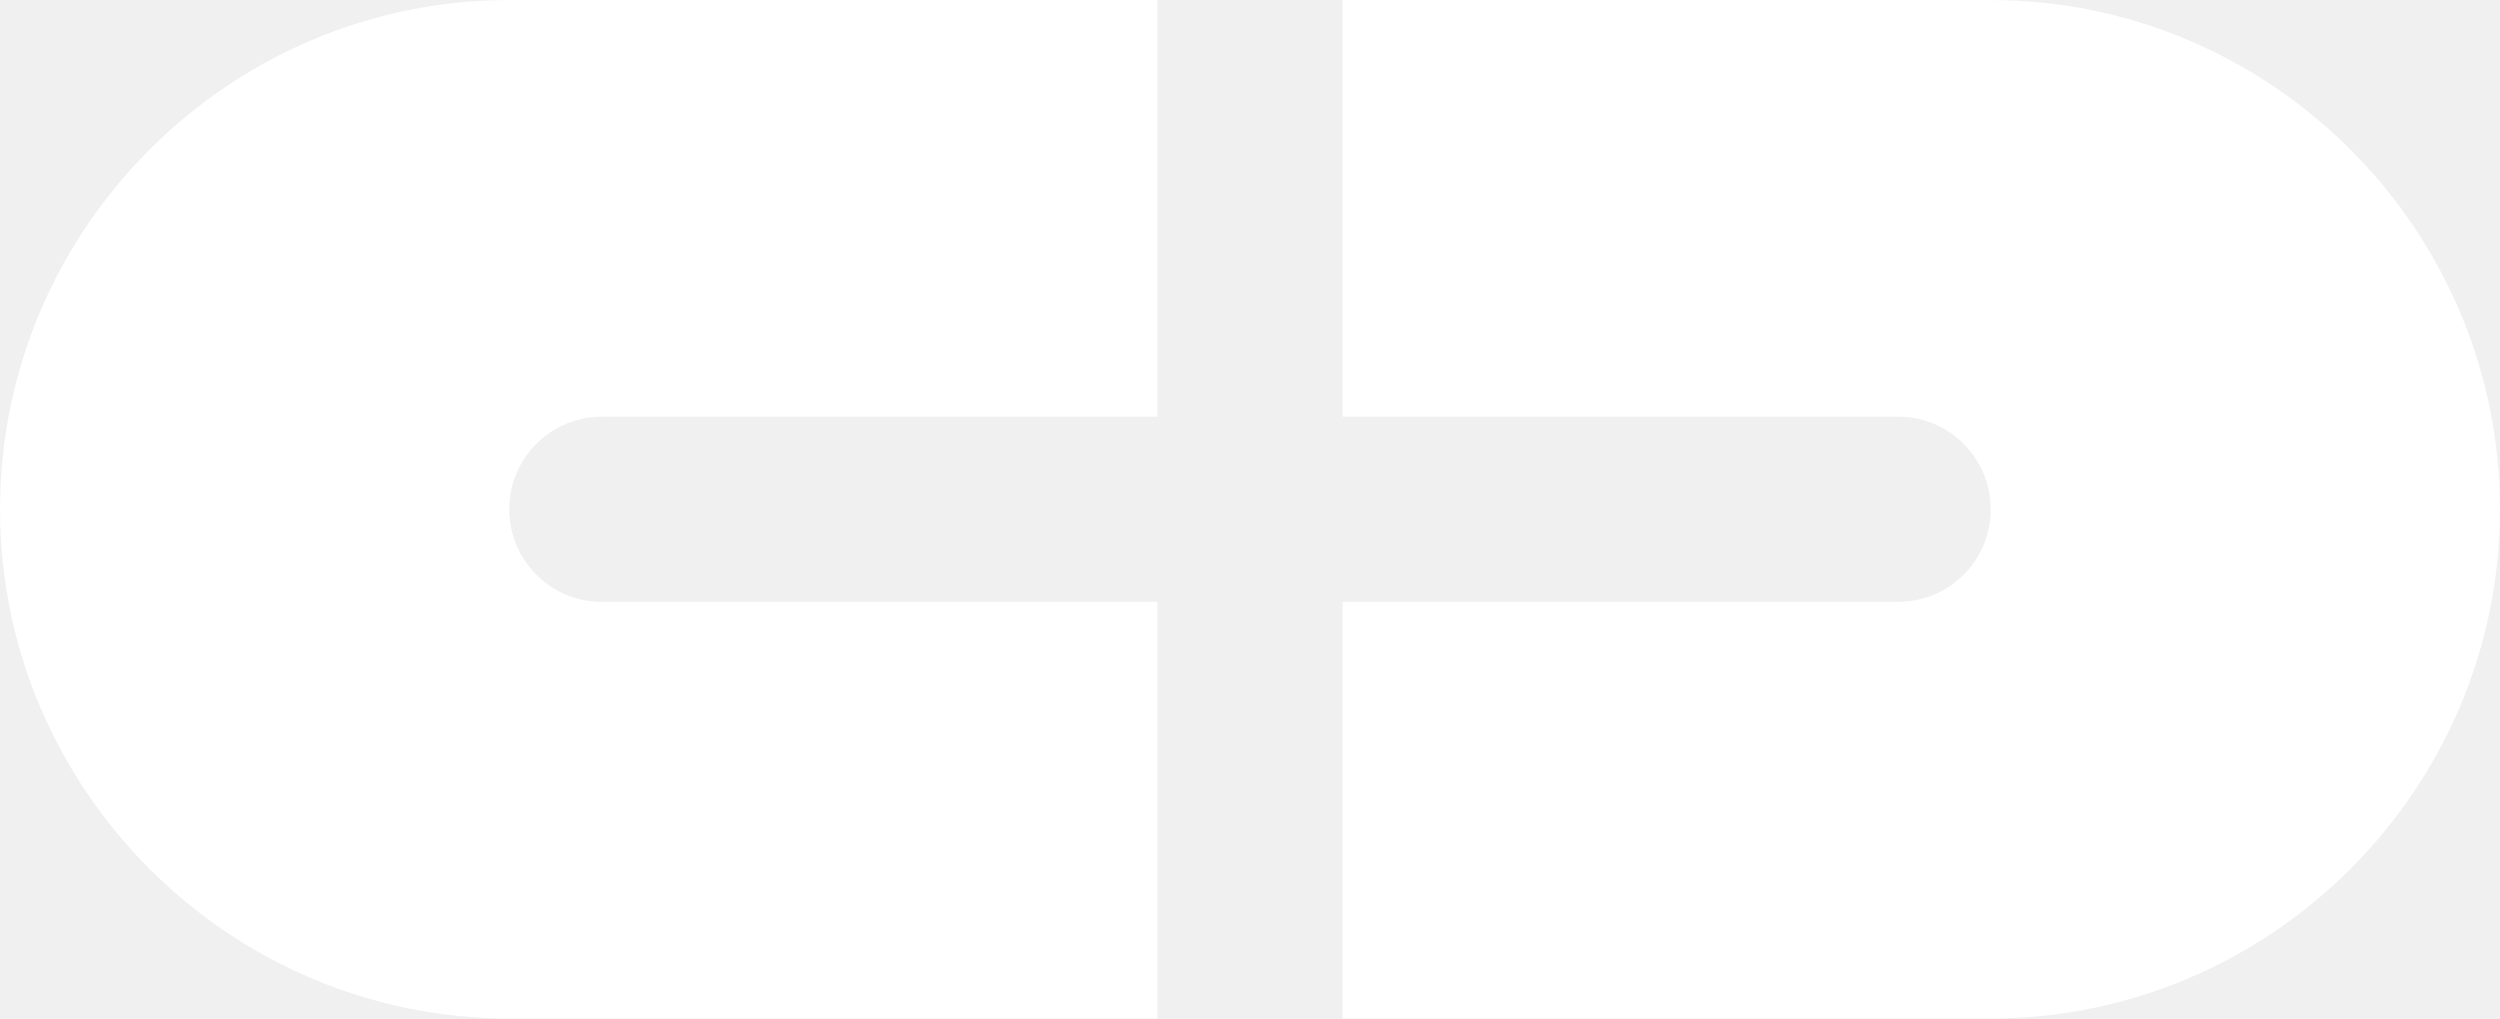
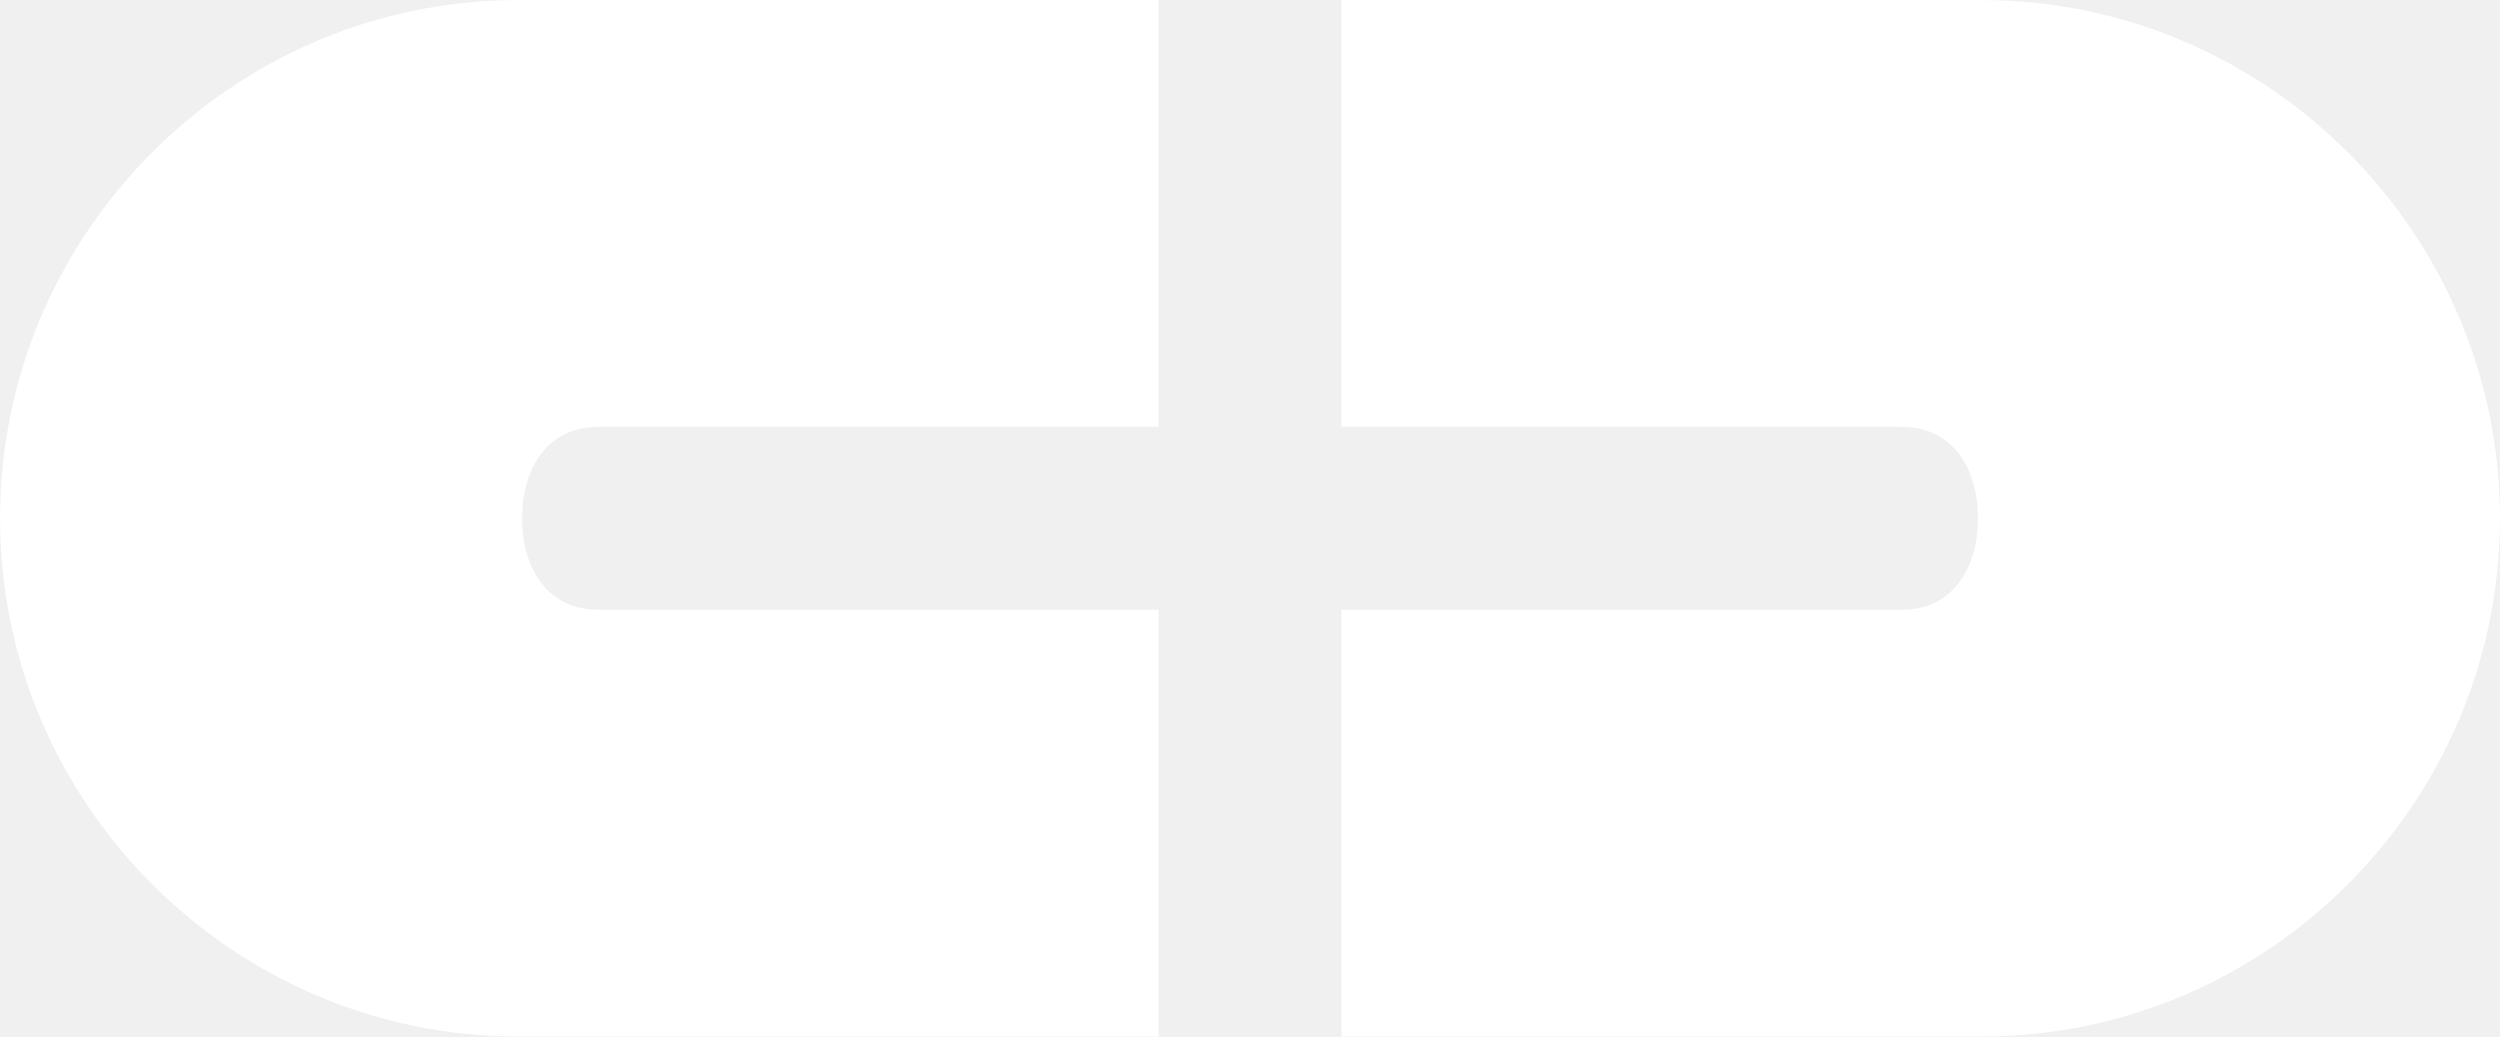
- <svg xmlns="http://www.w3.org/2000/svg" version="1.1" x="0" y="0" width="54" height="22" viewBox="0, 0, 54, 22">
+ <svg xmlns="http://www.w3.org/2000/svg" version="1.1" x="0" y="0" width="41" height="17" viewBox="0, 0, 41, 17">
  <g id="Layer_1">
-     <path d="M25,0 L25,9 L13,9 C11.896,9 11,9.895 11,11 C11,12.105 11.896,13 13,13 L25,13 L25,22 L11,22 L11,21.999 C7.974,21.999 5.224,20.762 3.231,18.769 C1.238,16.776 0.001,14.027 0.001,11.001 L0,11.001 L0,11 L0.001,11 C0.001,7.974 1.238,5.224 3.231,3.231 C5.224,1.238 7.974,0.001 10.999,0.001 L10.999,0 L25,0 z" fill="#FFFFFF" />
-     <path d="M29,0 L29,9 L41,9 C42.105,9 43,9.896 43,11 C43,12.105 42.105,13 41,13 L29,13 L29,22 L43.001,22 L43.001,21.999 C46.026,21.999 48.776,20.762 50.769,18.769 C52.762,16.776 53.999,14.027 53.999,11.001 L54,11.001 L54,11 L53.999,11 C53.999,7.974 52.762,5.224 50.769,3.231 C48.776,1.238 46.026,0.001 43.001,0.001 L43.001,0 L29,0 z" fill="#FFFFFF" />
+     <path d="M19,-0 L19,7 L9.813,7 C8.984,7 8.563,7.672 8.563,8.5 C8.563,9.328 8.984,10 9.813,10 L19,10 L19,17 L8.5,17 L8.5,16.999 C6.162,16.999 4.037,16.043 2.497,14.503 C0.957,12.963 0.001,10.839 0.001,8.501 L0,8.501 L0,8.5 L0.001,8.5 C0.001,6.162 0.957,4.037 2.497,2.497 C4.037,0.957 6.162,0.001 8.499,0.001 L8.499,-0 L19,-0 z" fill="#FFFFFF" />
+     <path d="M22,-0 L22,7 L31.188,7 C32.016,7 32.438,7.672 32.438,8.5 C32.438,9.328 32.016,10 31.188,10 L22,10 L22,17 L32.5,17 L32.5,16.999 C34.838,16.999 36.964,16.043 38.504,14.503 C40.043,12.963 40.999,10.839 40.999,8.501 L41,8.501 L41,8.5 L40.999,8.5 C40.999,6.162 40.043,4.037 38.503,2.497 C36.963,0.957 34.839,0.001 32.501,0.001 L32.501,-0 L22,-0 z" fill="#FFFFFF" />
  </g>
</svg>
